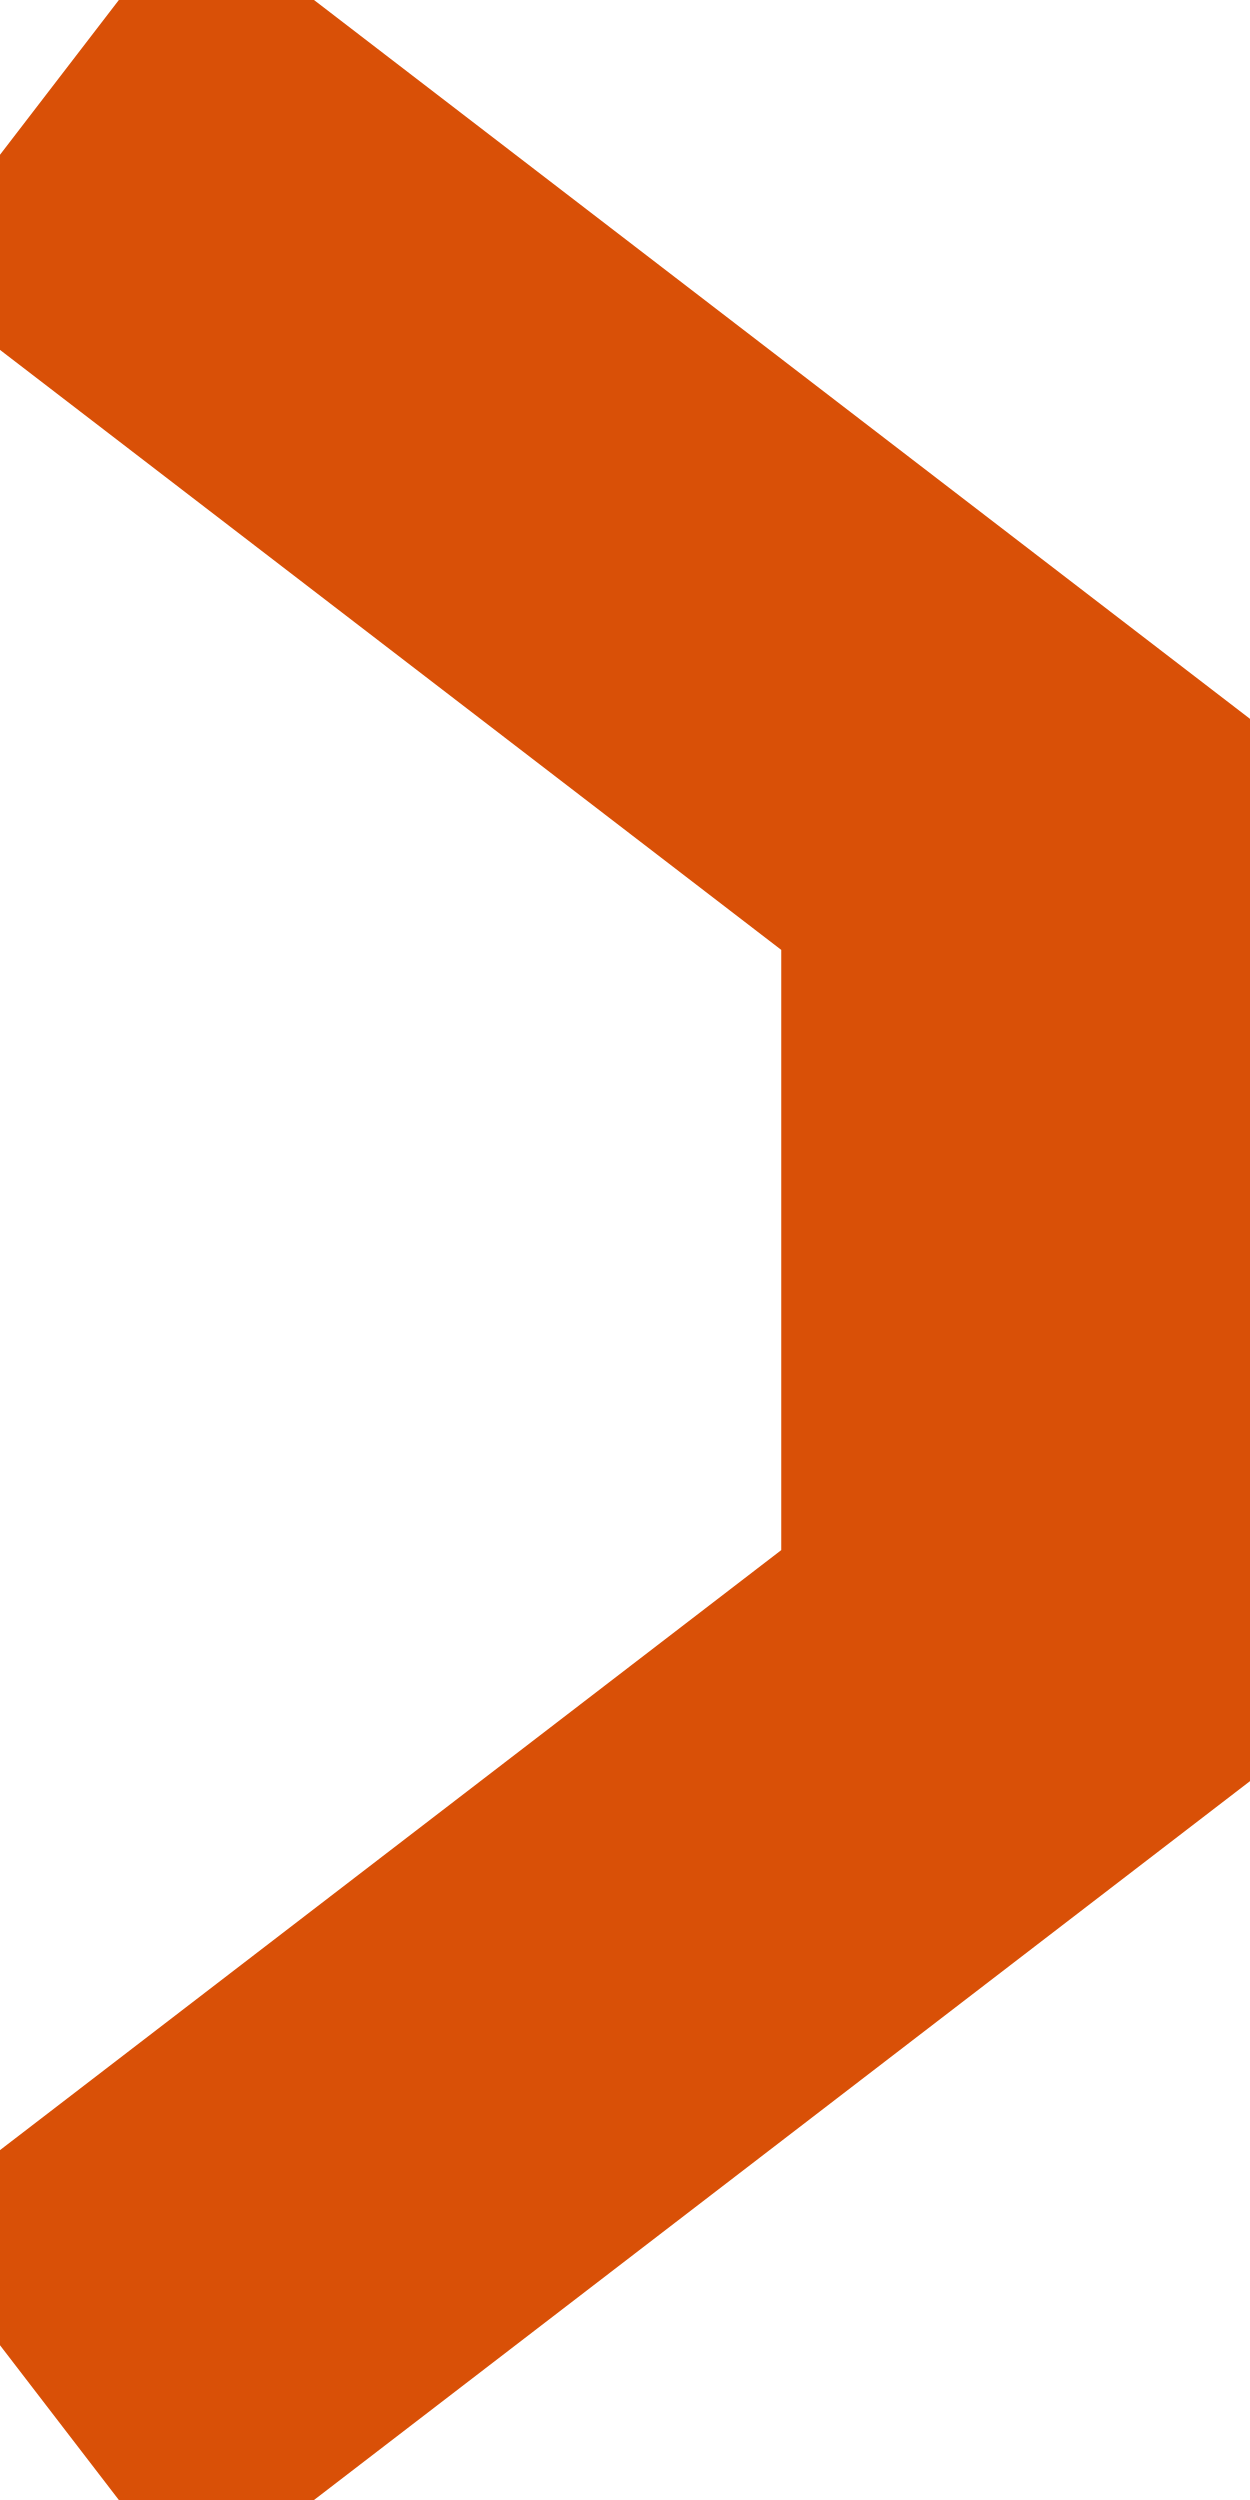
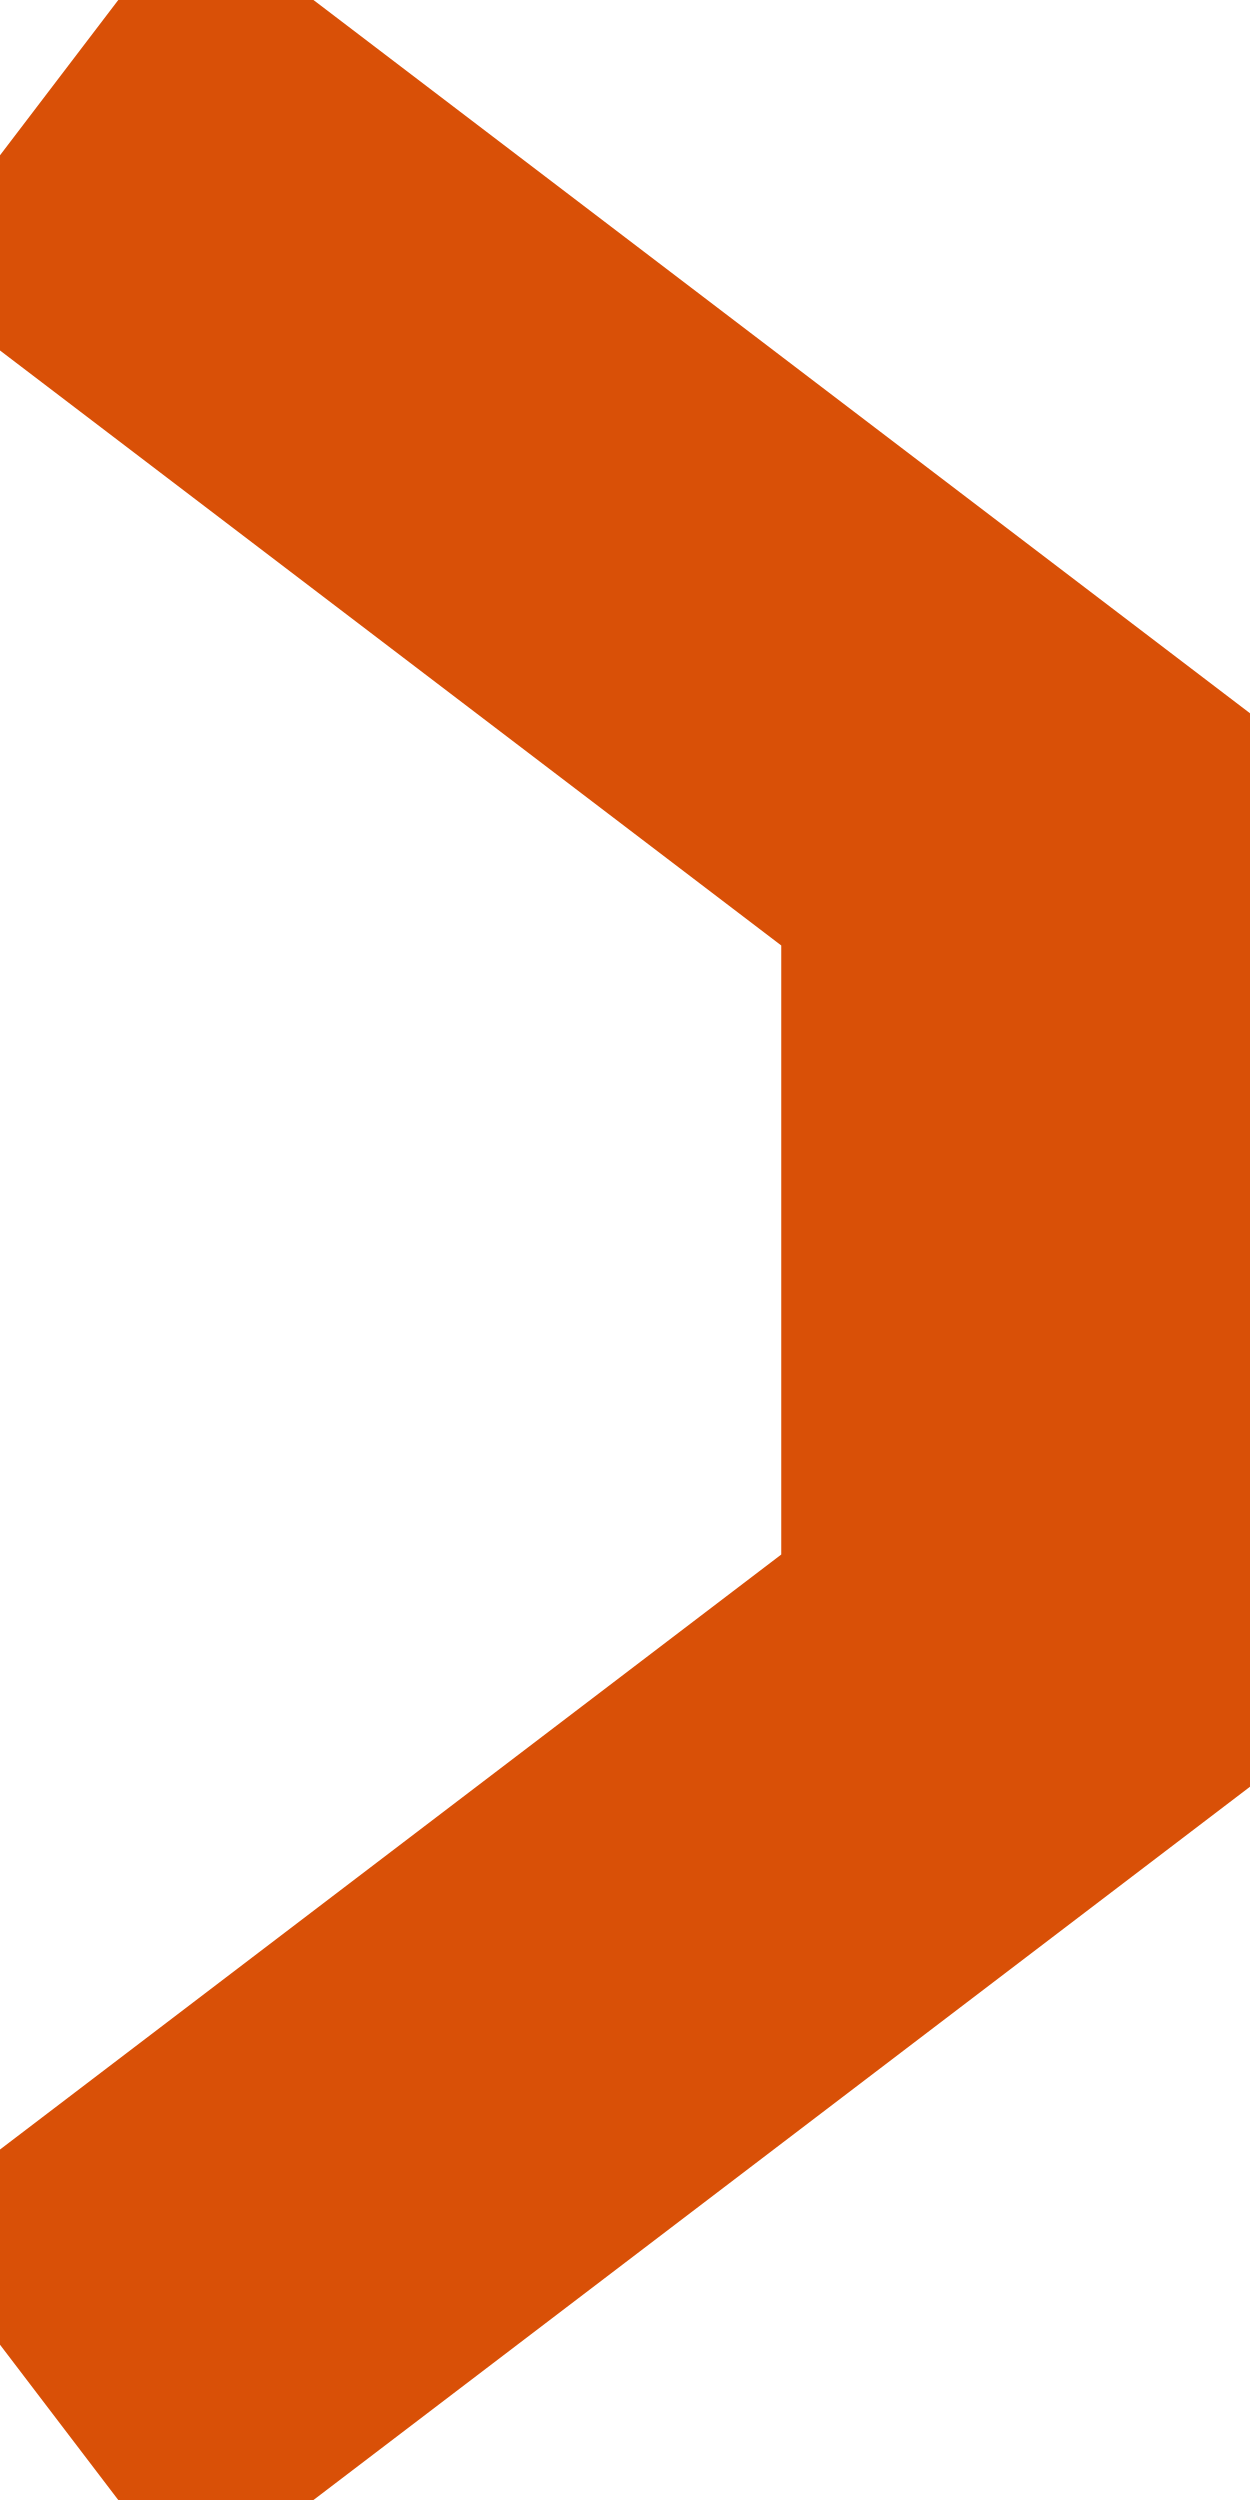
<svg xmlns="http://www.w3.org/2000/svg" viewBox="0 0 4 8" aria-hidden="true">
-   <path d="M.75 .75 L3.25 2.67v2.66L.75 7.25" fill="none" stroke="#d95007" stroke-width="1.5" stroke-linecap="square" stroke-linejoin="miter" />
+   <path d="M 0.75 0.75 L 3.25 2.654 V 5.346 L 0.75 7.25" fill="none" stroke="#d95007" stroke-width="1.5" stroke-linecap="square" stroke-linejoin="miter" />
</svg>
